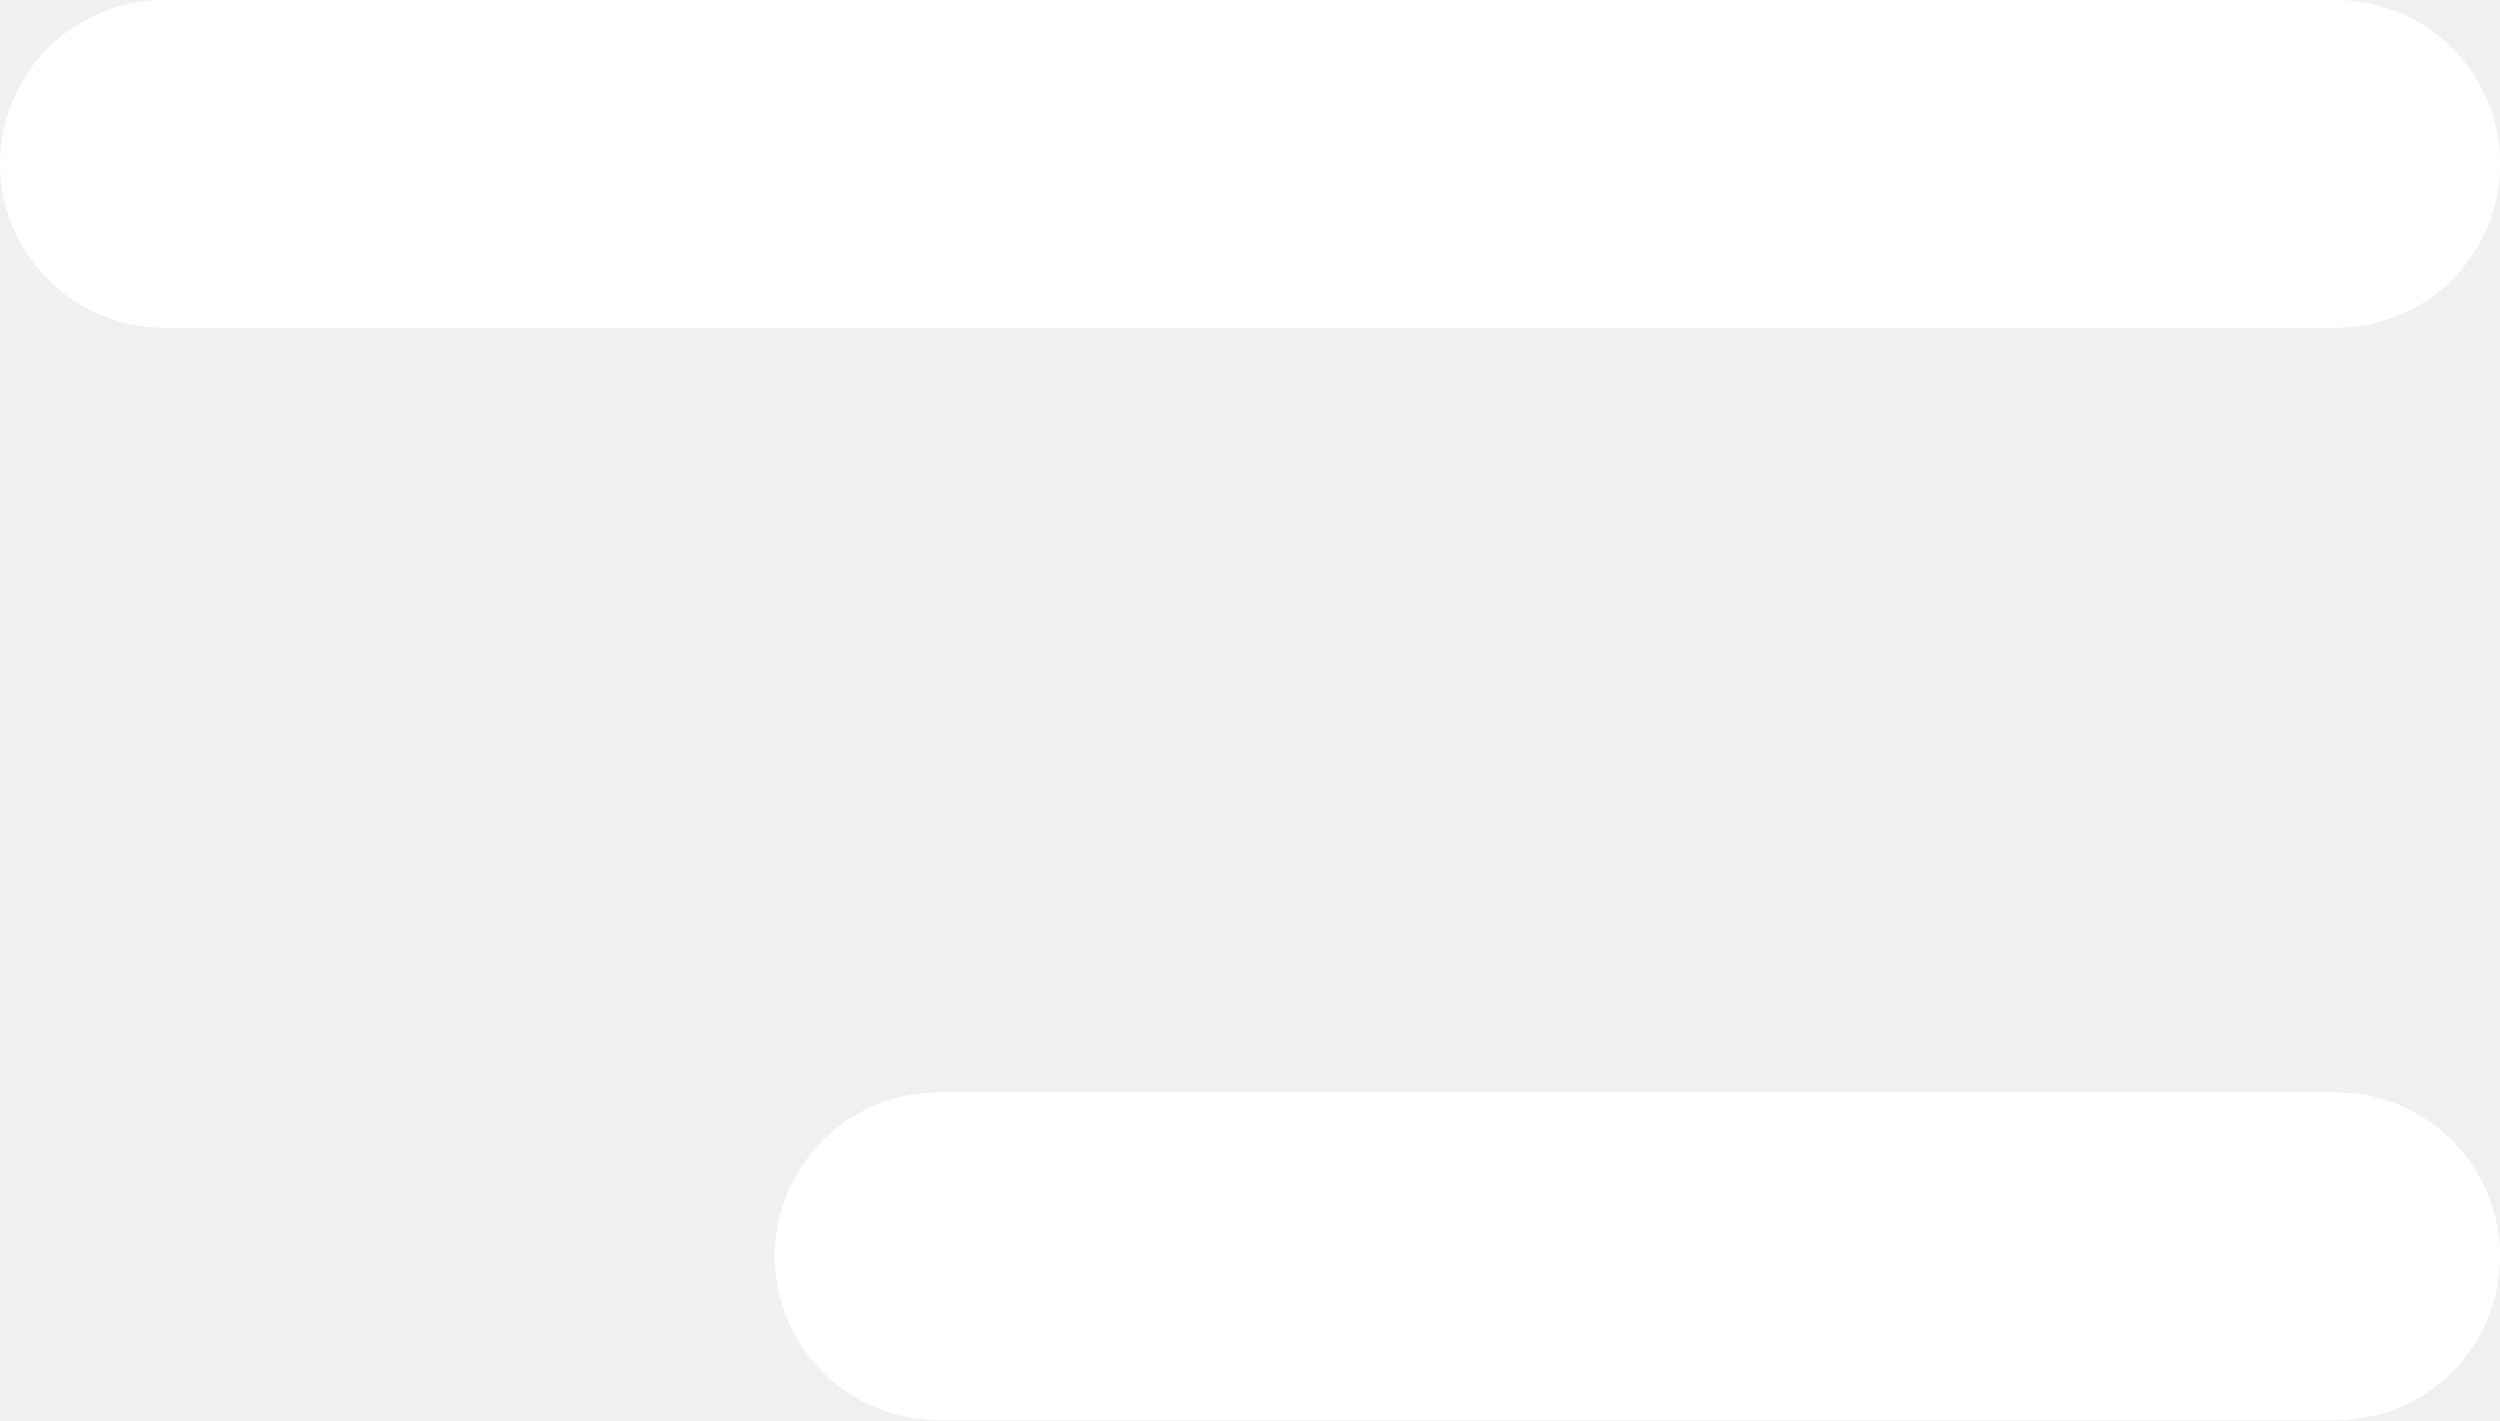
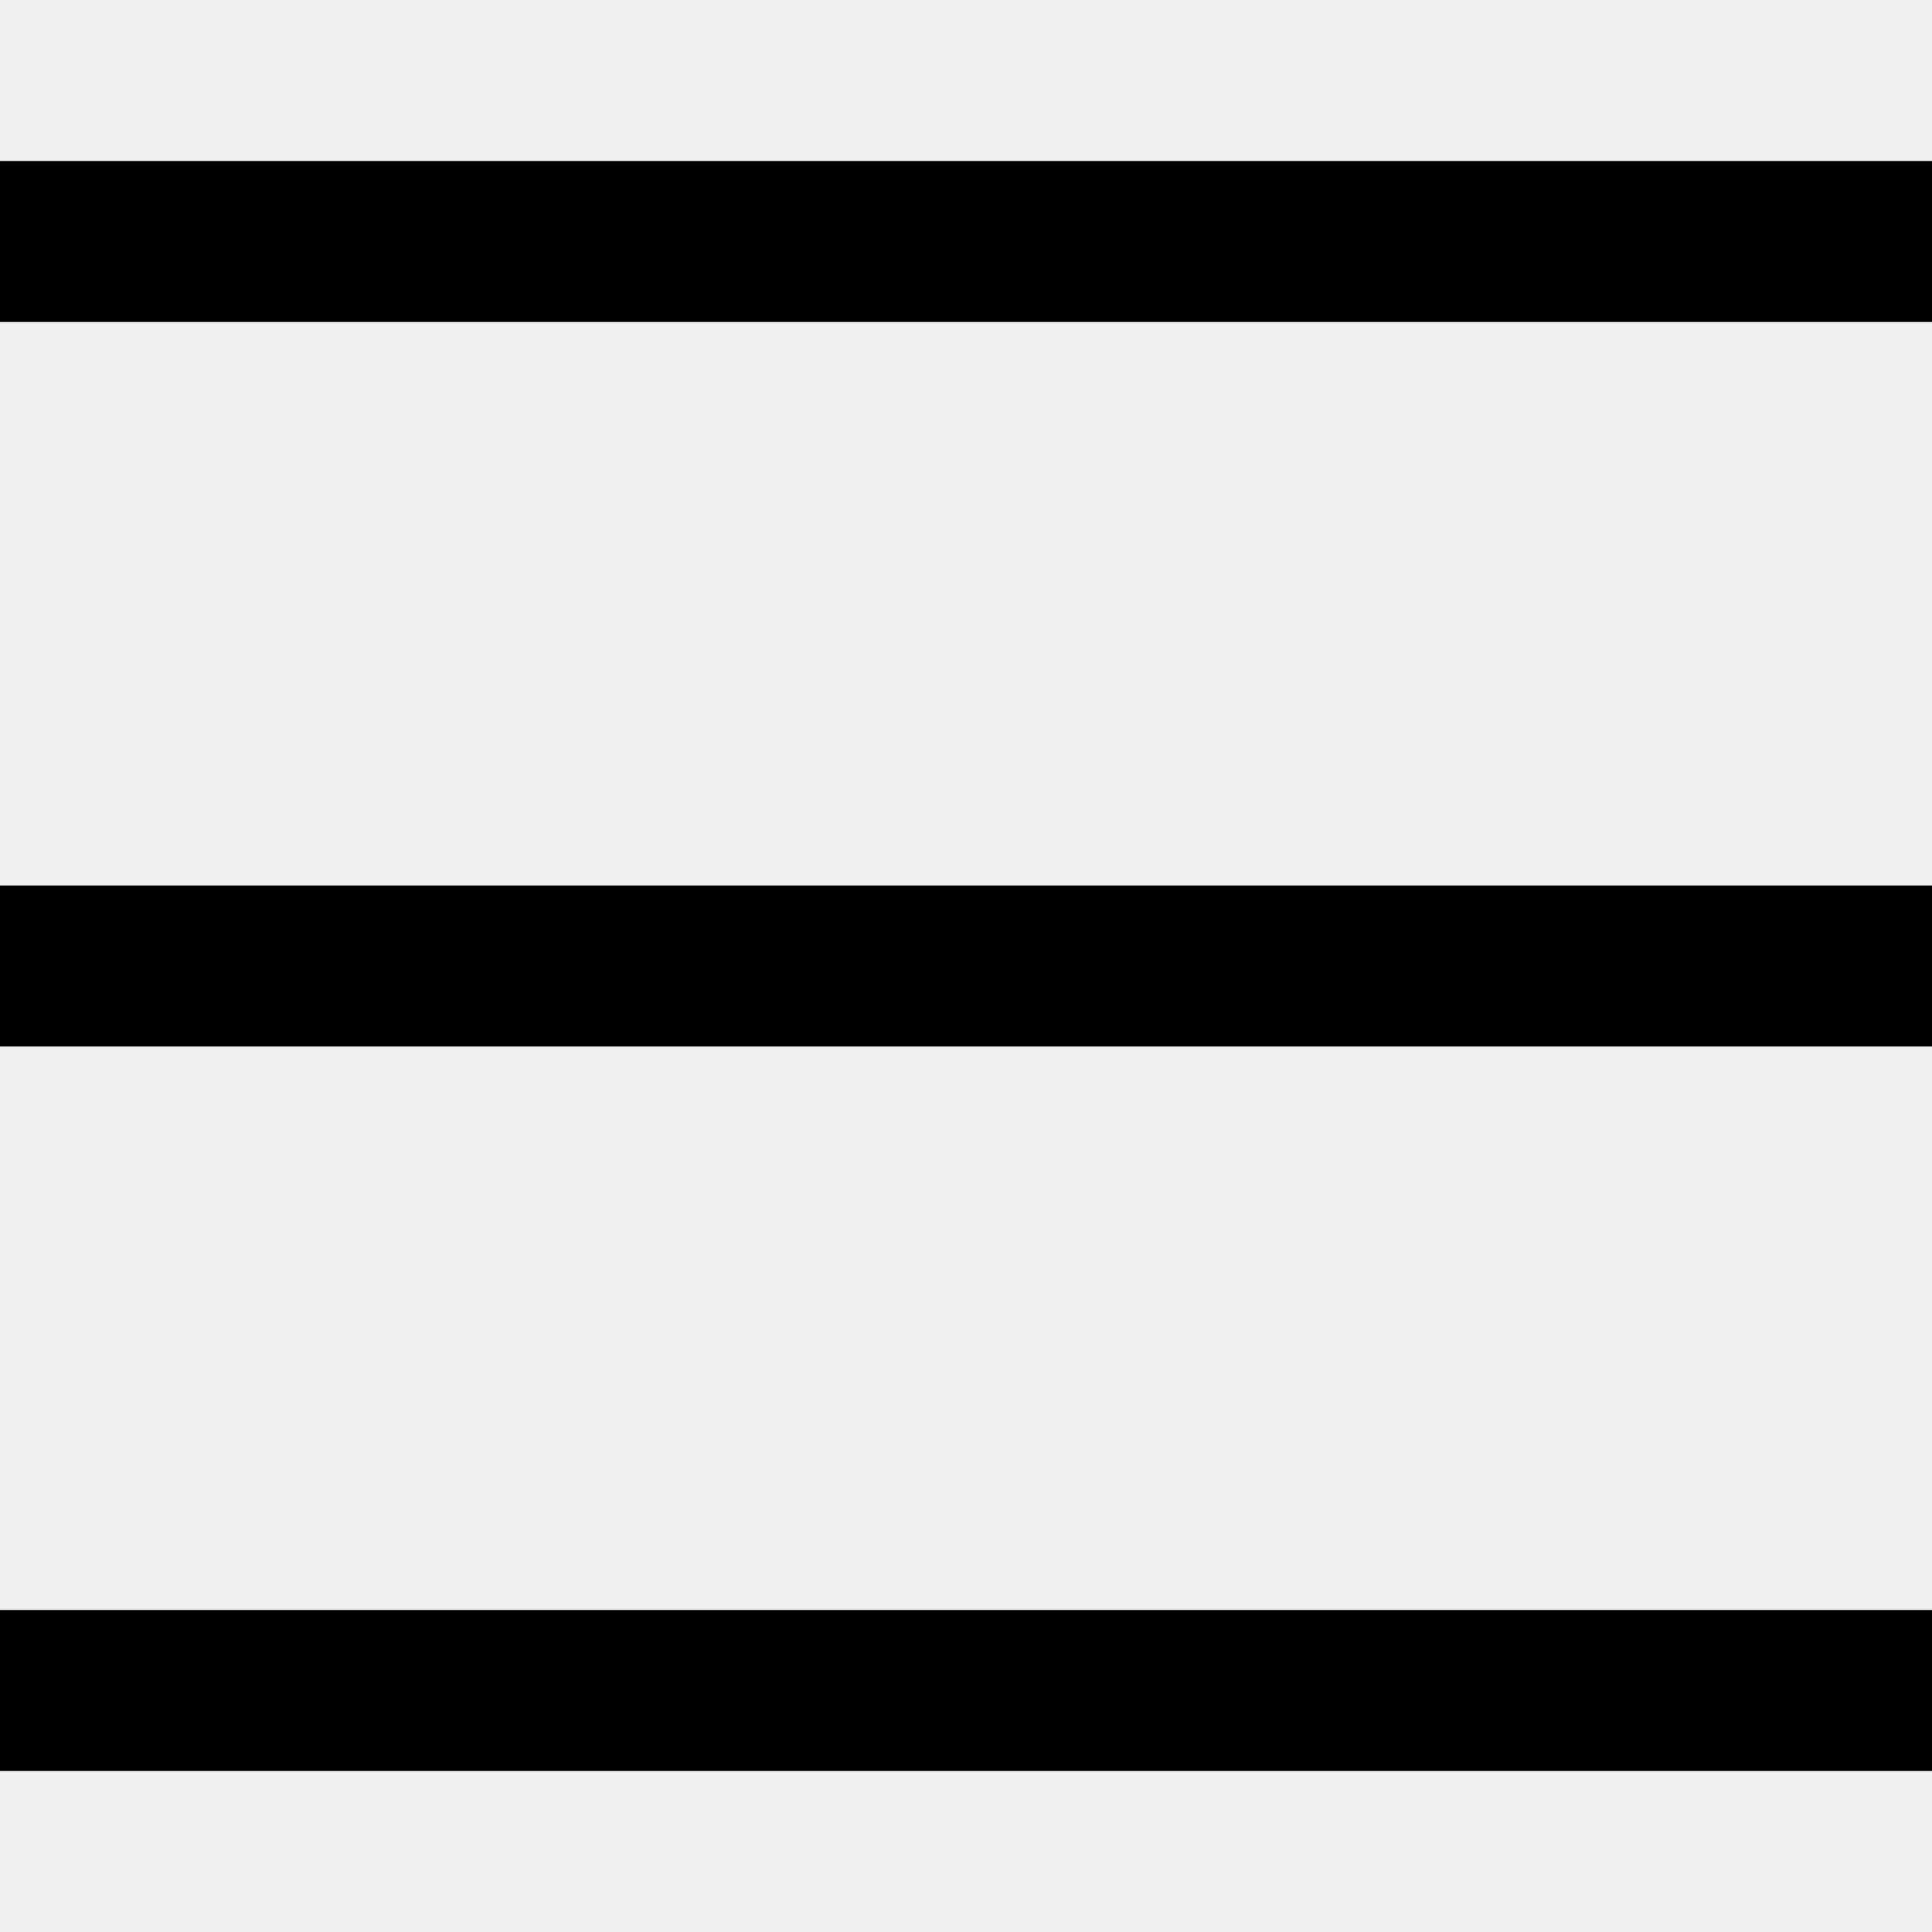
- <svg xmlns="http://www.w3.org/2000/svg" width="22.885" height="13" viewBox="0 0 22.885 13">
-   <g id="Group_377" data-name="Group 377" transform="translate(-338.615 -19.5)">
-     <path id="Path_374" data-name="Path 374" d="M2544.752,3179h19.885" transform="translate(-2204.636 -3158)" fill="none" stroke="#fff" stroke-linecap="round" stroke-width="3" />
-     <path id="Path_375" data-name="Path 375" d="M2544.752,3179h12.793" transform="translate(-2197.545 -3148)" fill="none" stroke="#fff" stroke-linecap="round" stroke-width="3" />
-   </g>
+ <svg xmlns="http://www.w3.org/2000/svg" fill="#000000" viewBox="0 0 24 24" width="24px" height="24px">
+   <path d="M 0 2 L 0 4 L 24 4 L 24 2 Z M 0 11 L 0 13 L 24 13 L 24 11 Z M 0 20 L 0 22 L 24 22 L 24 20 Z" />
</svg>
